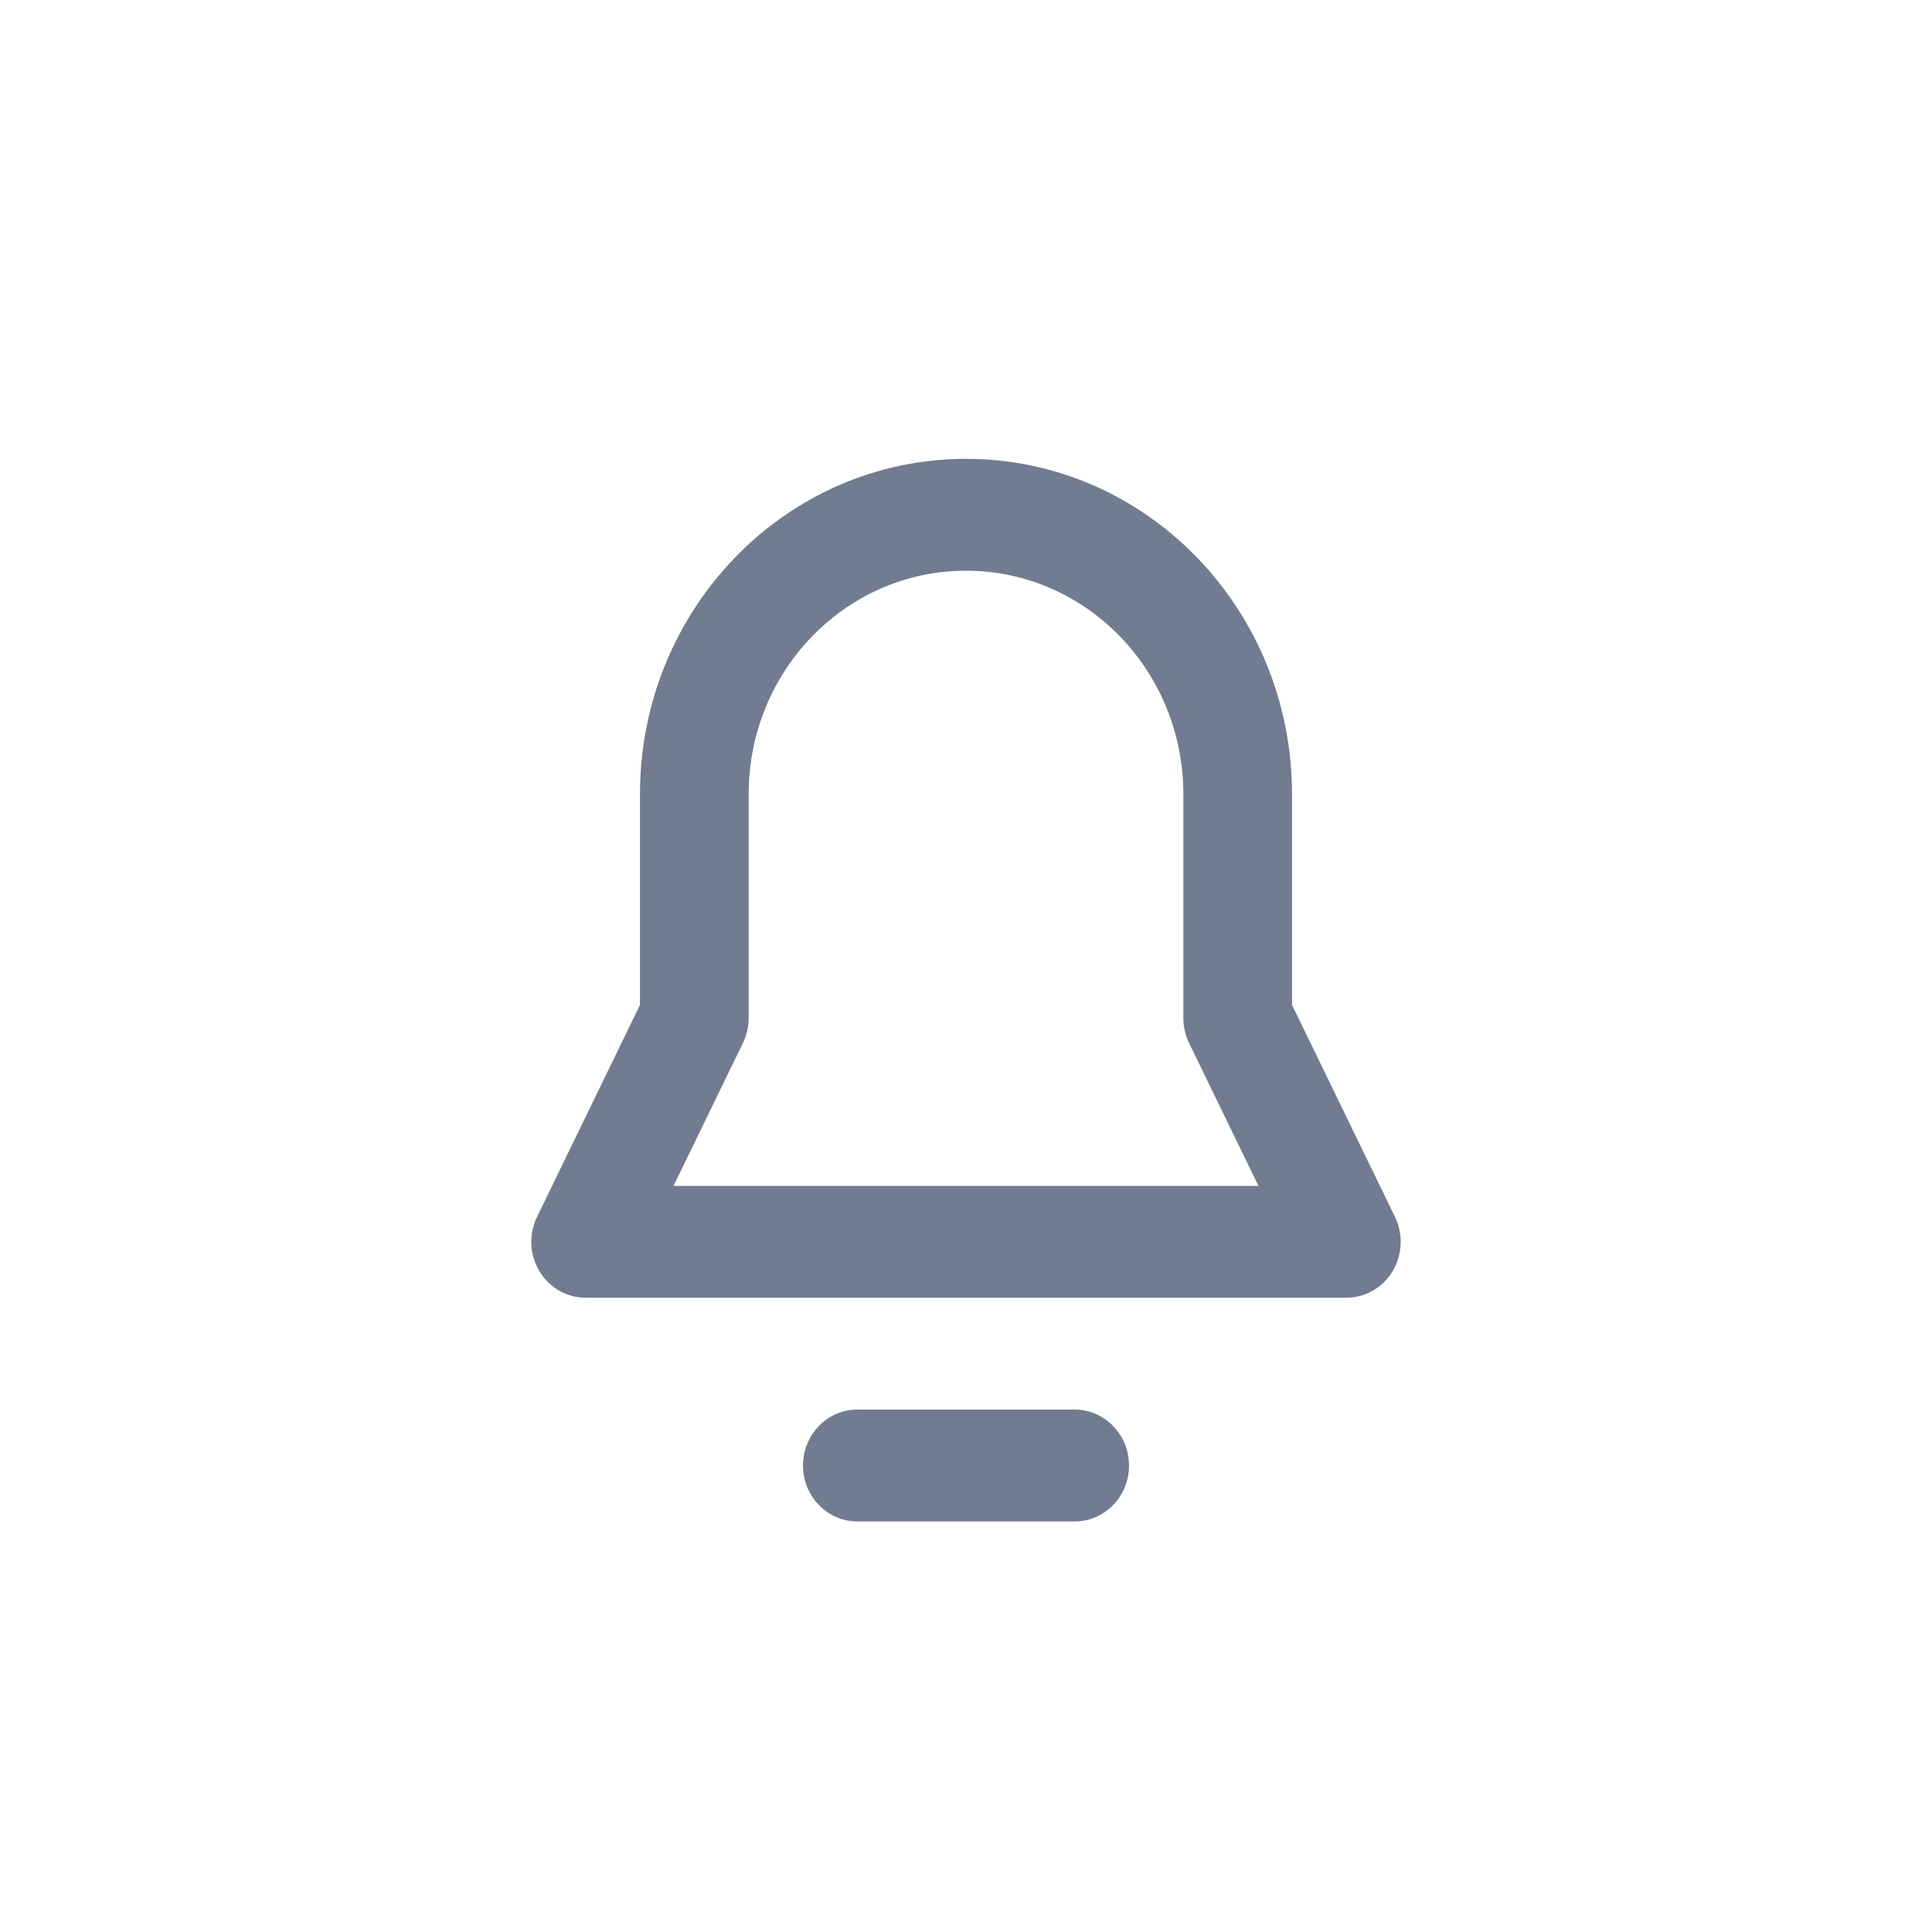
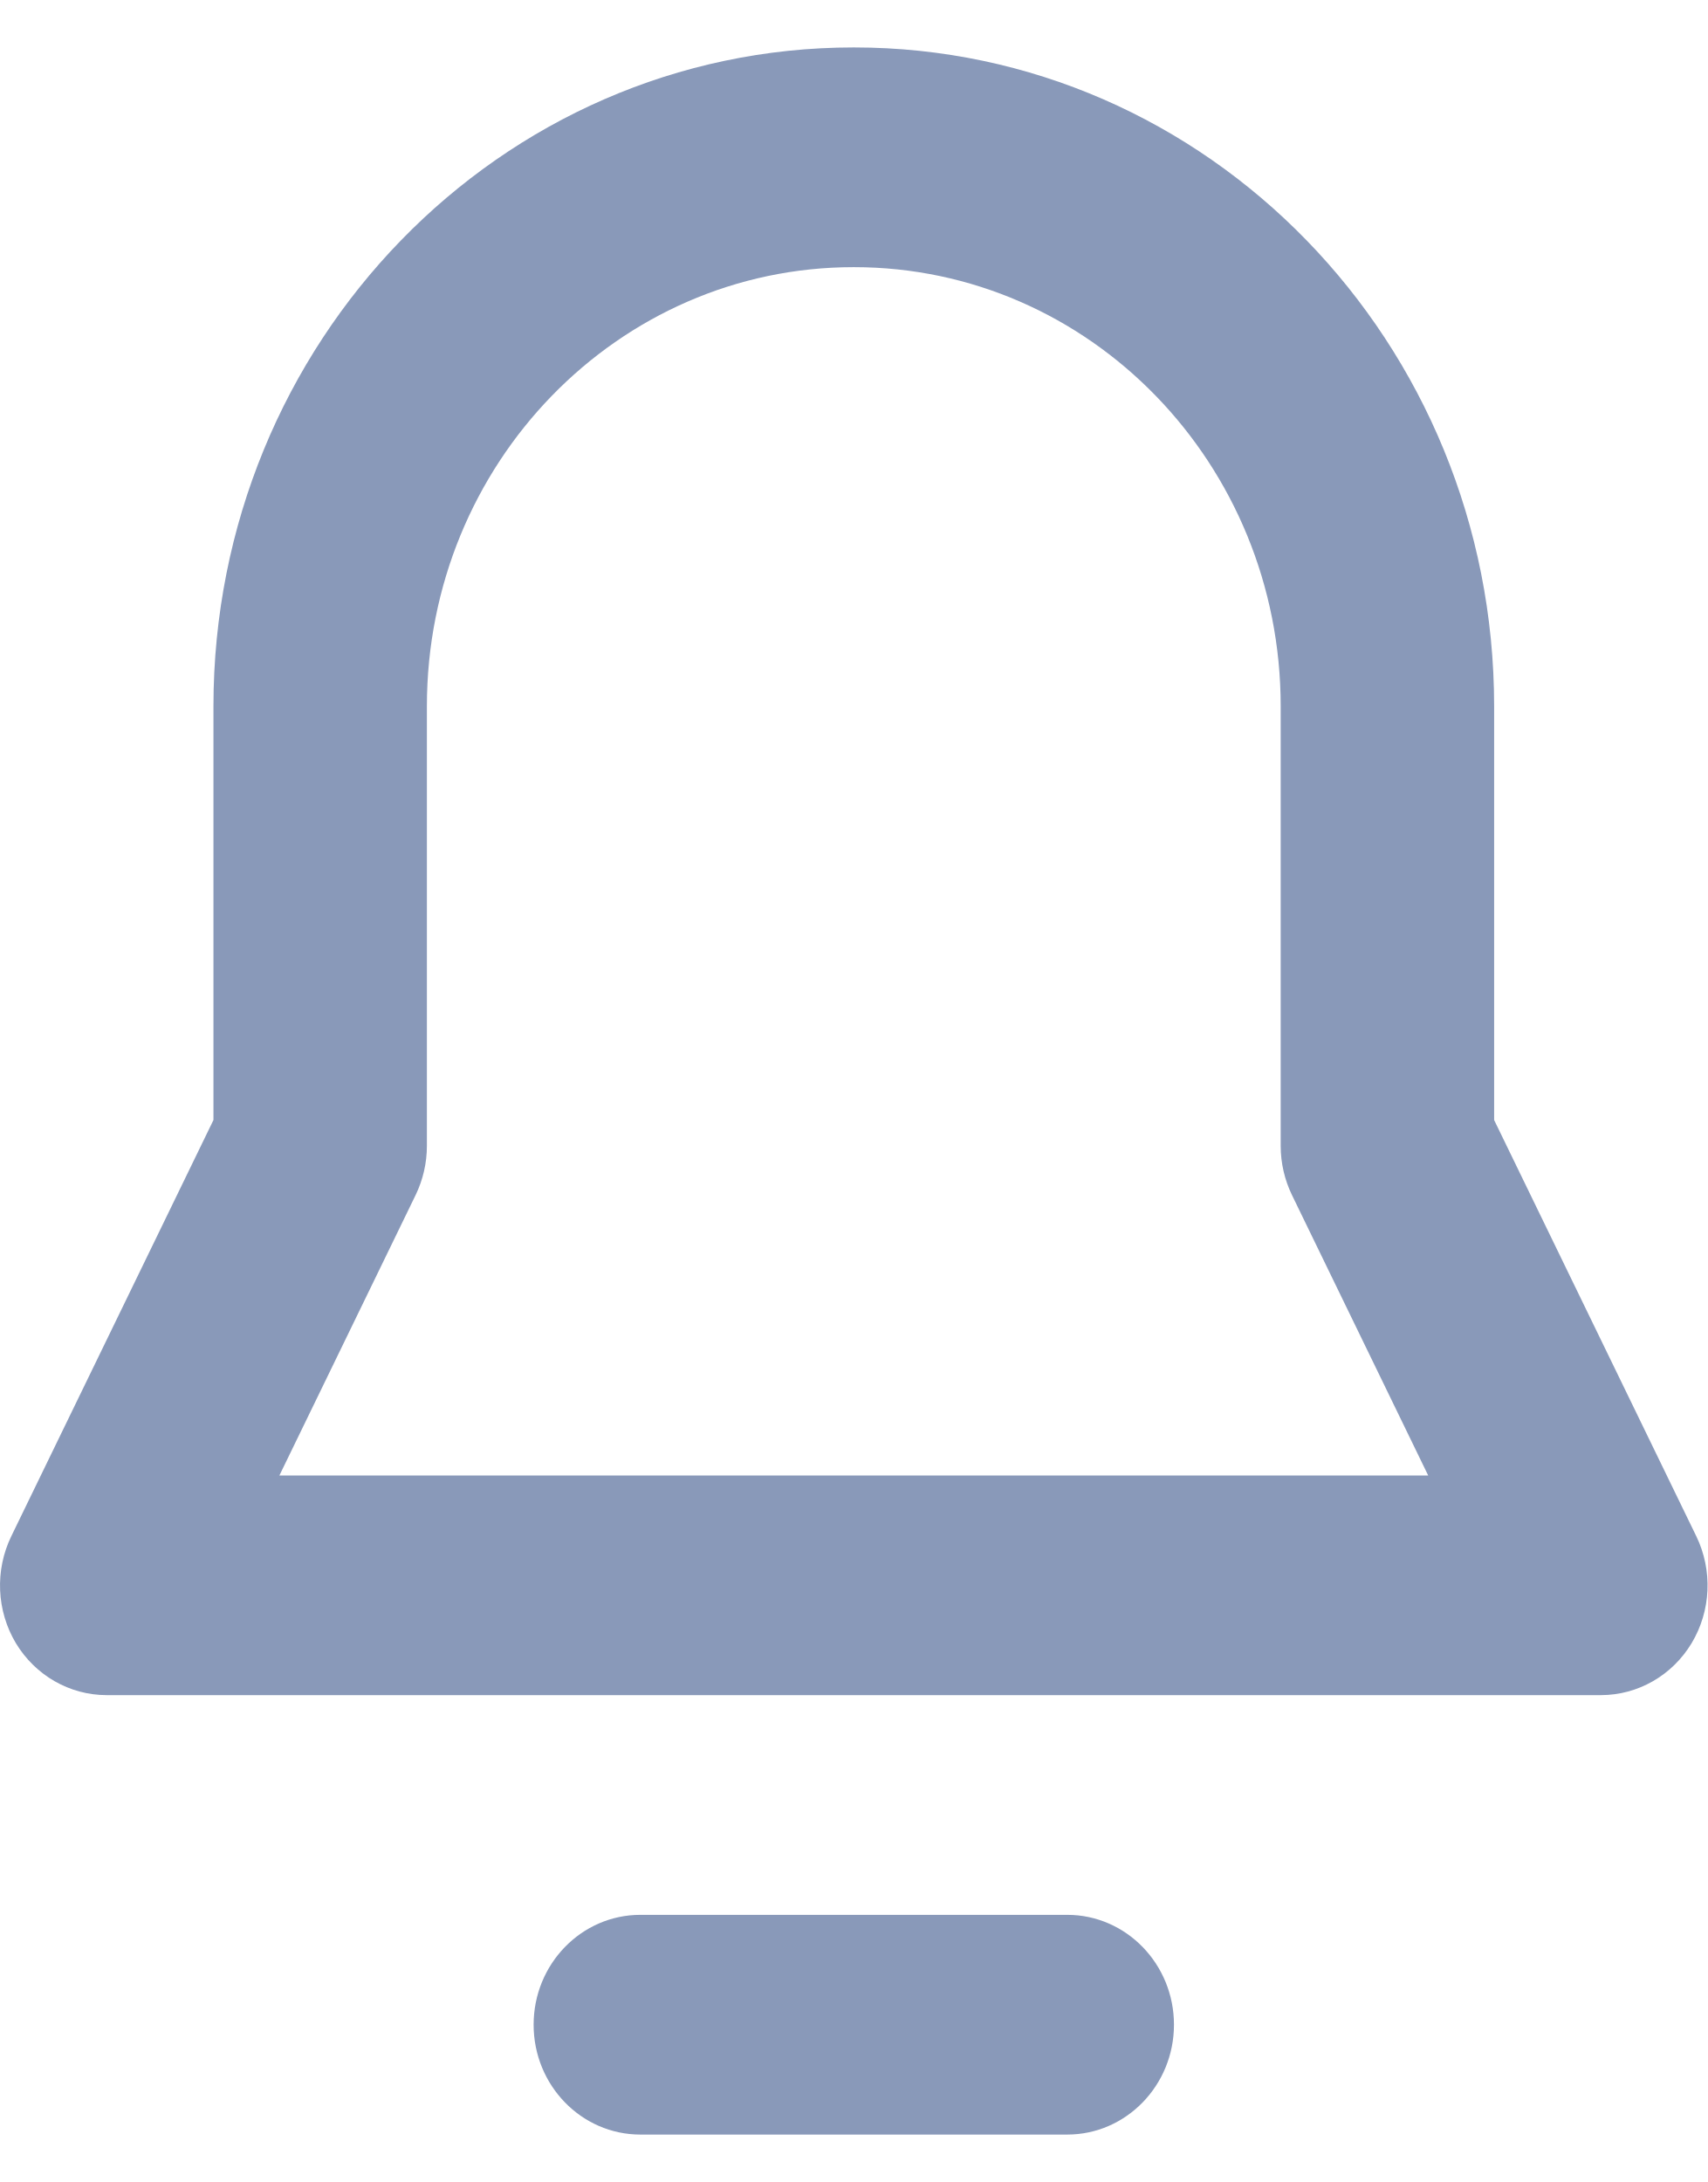
- <svg xmlns="http://www.w3.org/2000/svg" width="40" height="40" viewBox="0 0 40 40" fill="none">
-   <path fill-rule="evenodd" clip-rule="evenodd" d="M17.75 31.5H22.25C22.871 31.5 23.375 30.981 23.375 30.342C23.375 29.703 22.871 29.184 22.25 29.184H17.75C17.129 29.184 16.625 29.703 16.625 30.342C16.625 30.981 17.129 31.5 17.75 31.5ZM26.75 20.806V16.445C26.75 12.609 23.73 9.5 20.002 9.5H19.998C16.27 9.5 13.25 12.609 13.25 16.445V20.806L11.119 25.193C10.945 25.552 10.963 25.978 11.168 26.32C11.373 26.661 11.735 26.868 12.125 26.868H27.875C28.265 26.868 28.627 26.661 28.832 26.32C29.037 25.978 29.055 25.552 28.881 25.193L26.75 20.806ZM24.5 21.079C24.5 21.258 24.541 21.436 24.619 21.596L26.055 24.553H13.945L15.381 21.596C15.459 21.436 15.5 21.258 15.5 21.079V16.445C15.5 13.888 17.514 11.816 19.998 11.816H20.002C22.486 11.816 24.5 13.888 24.5 16.445V21.079Z" fill="#717C91" />
+ <svg xmlns="http://www.w3.org/2000/svg" width="18" height="23" viewBox="0 0 18 23" fill="none">
+   <path fill-rule="evenodd" clip-rule="evenodd" d="M6.75 22.5H11.25C11.871 22.5 12.375 21.981 12.375 21.342C12.375 20.703 11.871 20.184 11.25 20.184H6.75C6.129 20.184 5.625 20.703 5.625 21.342C5.625 21.981 6.129 22.5 6.75 22.5ZM15.75 11.806V7.445C15.75 3.609 12.729 0.5 9.002 0.5H8.998C5.271 0.5 2.25 3.609 2.25 7.445V11.806L0.119 16.193C-0.055 16.552 -0.037 16.978 0.167 17.32C0.373 17.661 0.734 17.868 1.125 17.868H16.875C17.265 17.868 17.627 17.661 17.832 17.32C18.037 16.978 18.055 16.552 17.881 16.193L15.75 11.806ZM13.5 12.079C13.5 12.258 13.541 12.436 13.619 12.597L15.055 15.553H2.945L4.381 12.597C4.459 12.436 4.5 12.258 4.5 12.079V7.445C4.5 4.888 6.514 2.816 8.998 2.816H9.002C11.486 2.816 13.5 4.888 13.5 7.445V12.079Z" fill="#8999B9" />
</svg>
